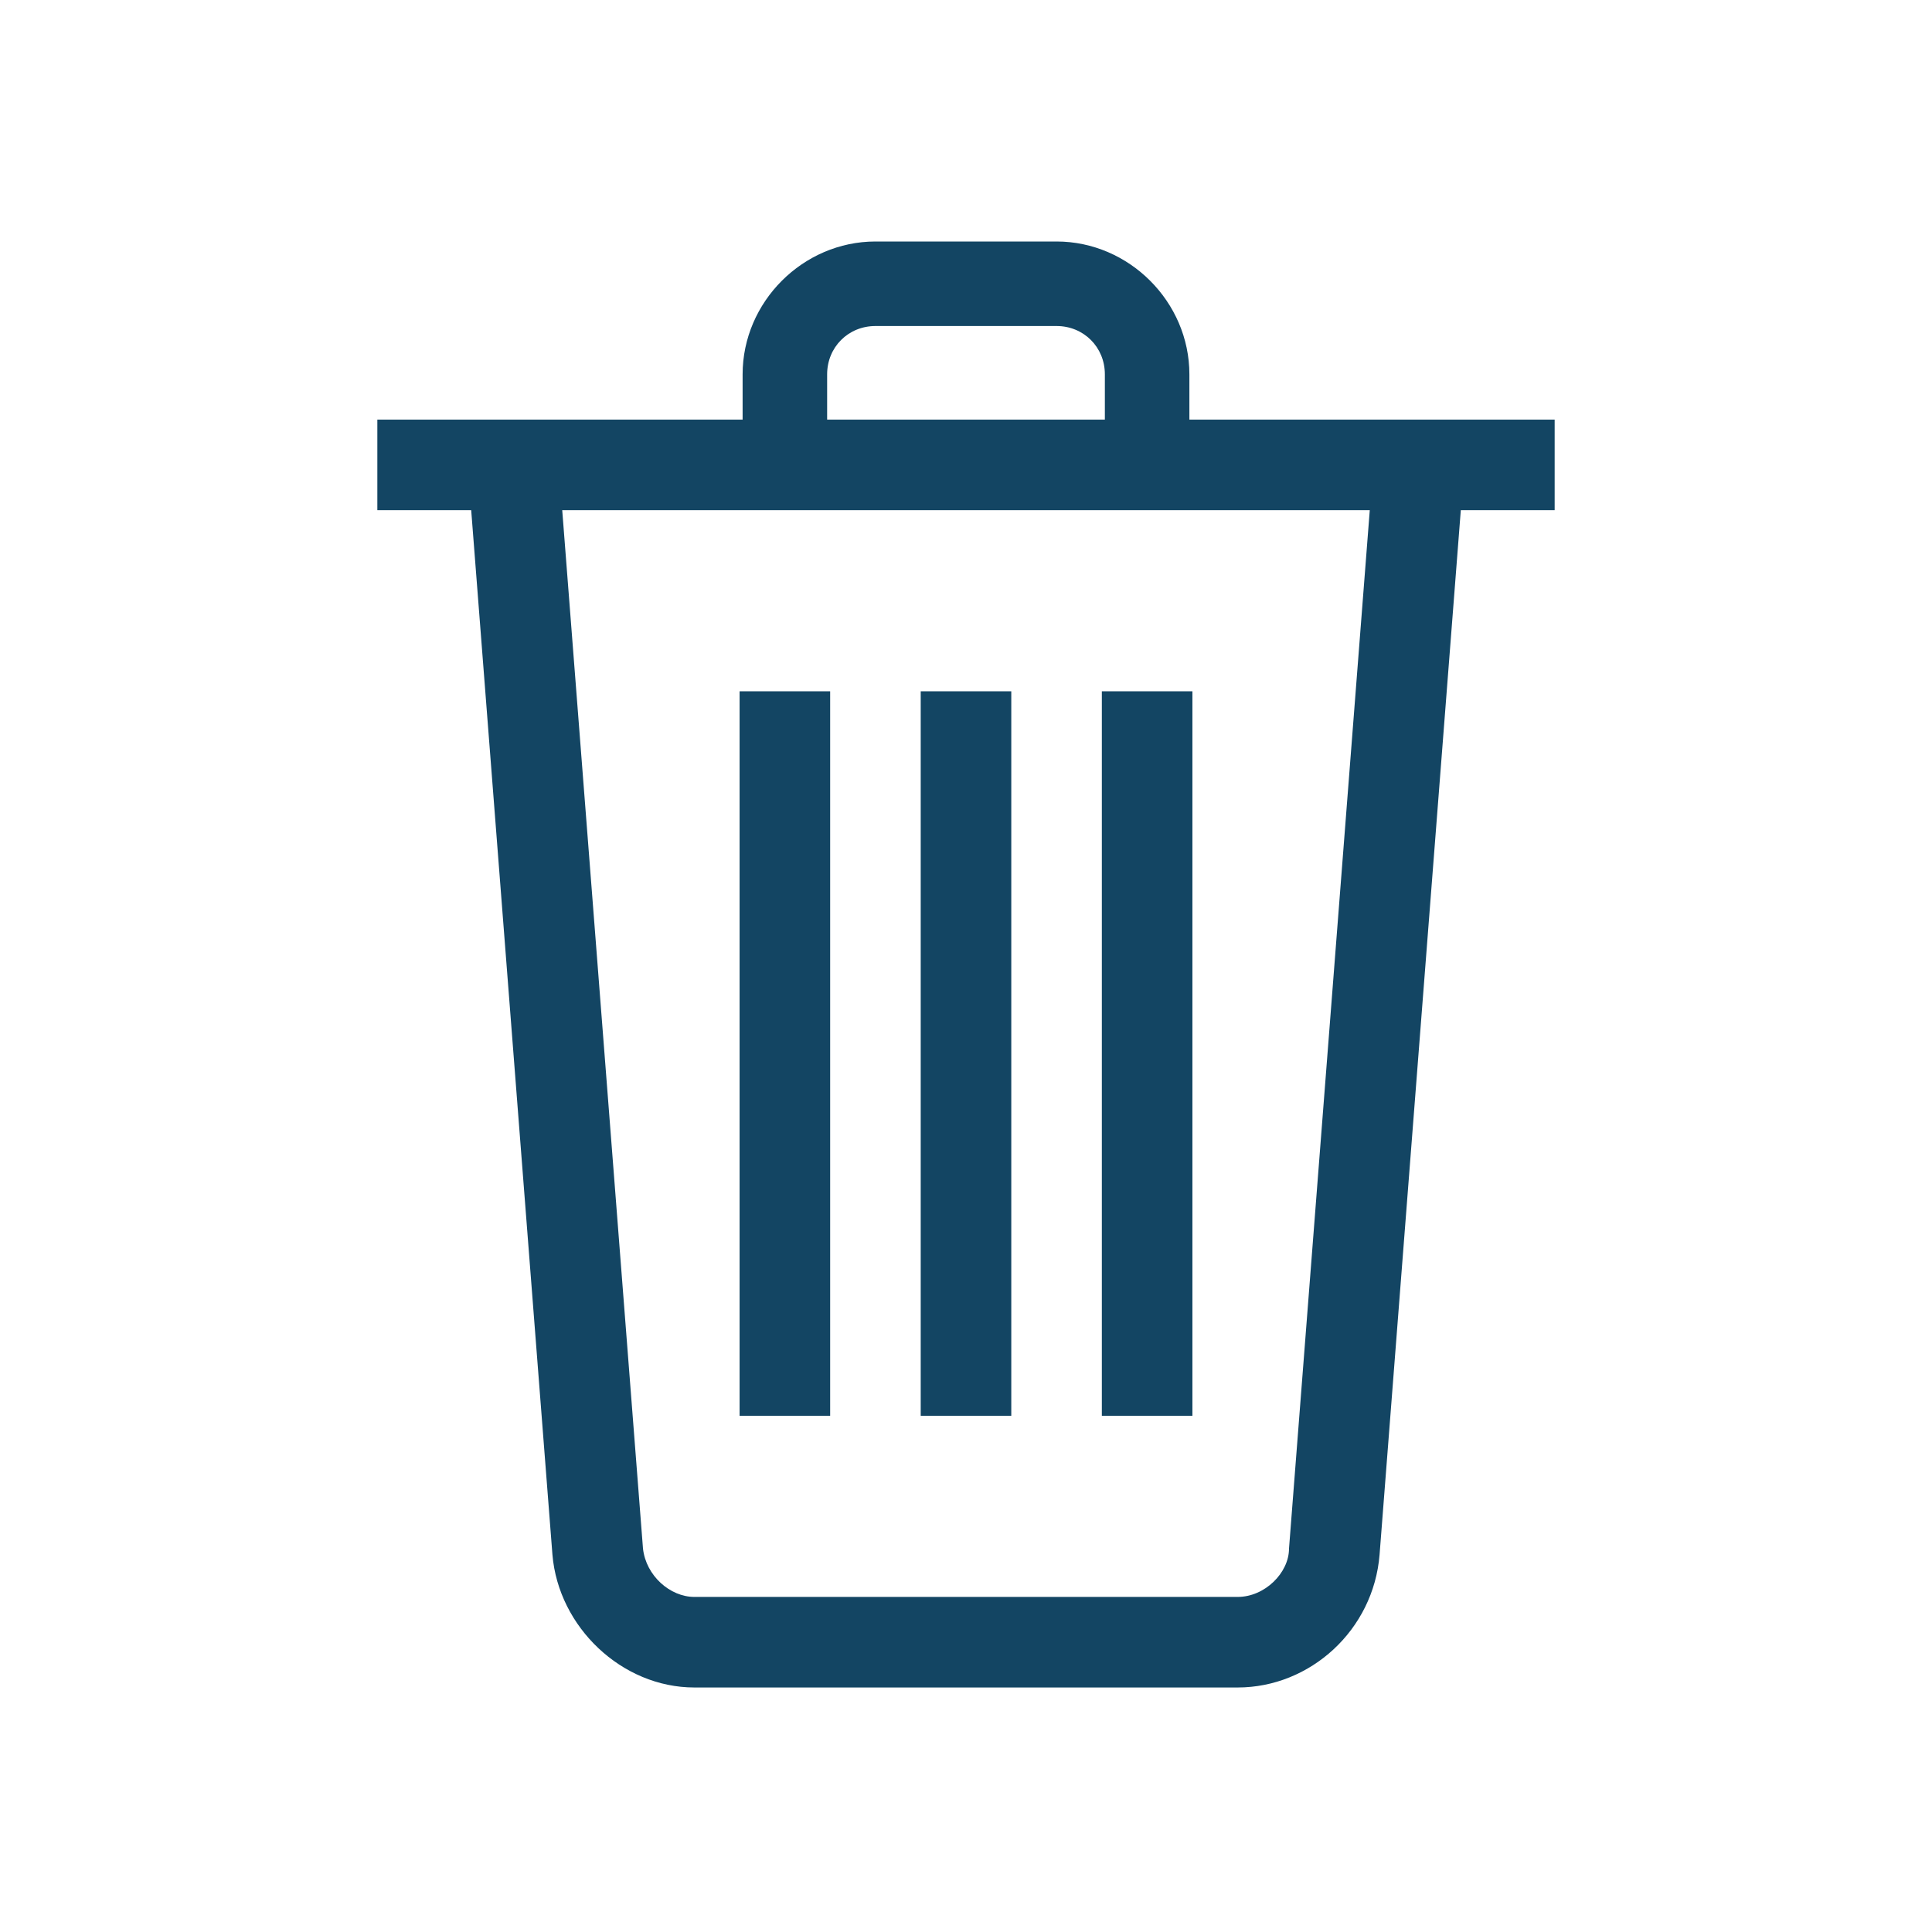
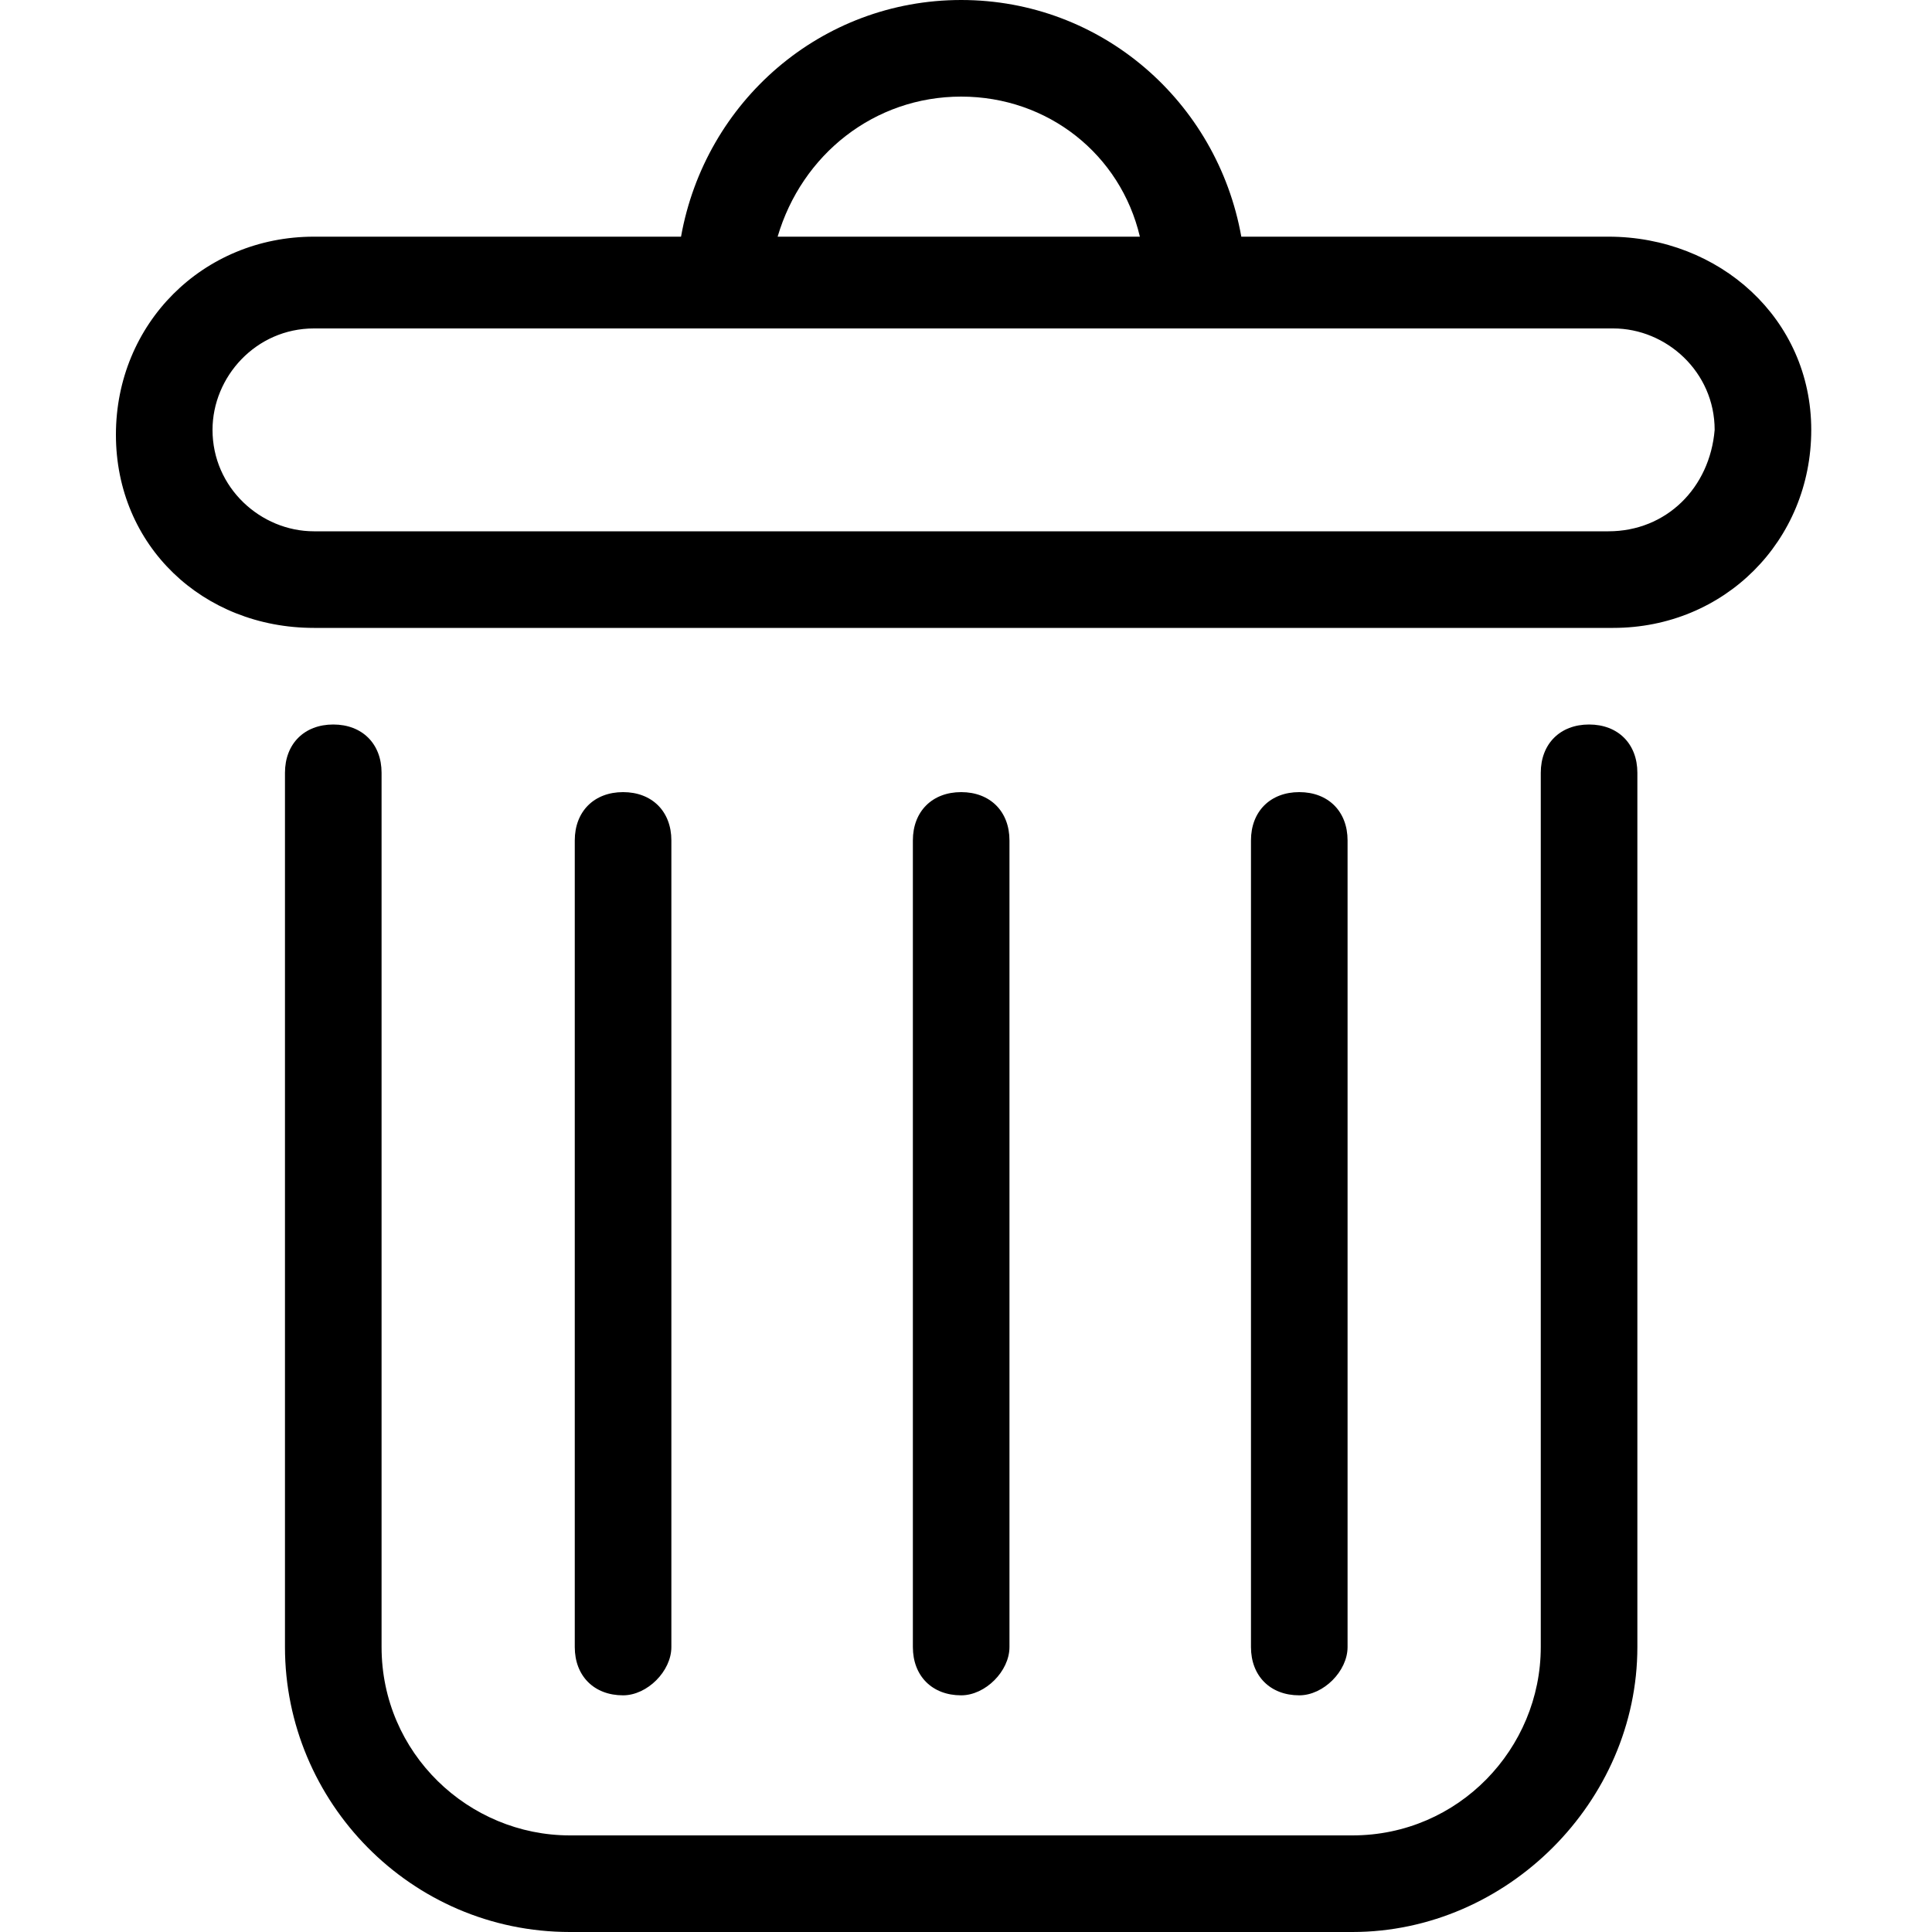
- <svg xmlns="http://www.w3.org/2000/svg" id="Layer_1" style="enable-background:new 0 0 64 64;" version="1.1" viewBox="0 0 64 64" xml:space="preserve">
-   <style type="text/css">
- 	.st0{fill:#134563;}
- </style>
+ <svg xmlns="http://www.w3.org/2000/svg" enable-background="new 0 0 40 40" id="Слой_1" version="1.1" viewBox="0 0 40 40" xml:space="preserve">
  <g>
-     <g id="Icon-Trash" transform="translate(232, 228)">
-       <polygon class="st0" id="Fill-6" points="-207.5,-205.1 -204.5,-205.1 -204.5,-181.1 -207.5,-181.1    " />
-       <polygon class="st0" id="Fill-7" points="-201.5,-205.1 -198.5,-205.1 -198.5,-181.1 -201.5,-181.1    " />
-       <polygon class="st0" id="Fill-8" points="-195.5,-205.1 -192.5,-205.1 -192.5,-181.1 -195.5,-181.1    " />
-       <polygon class="st0" id="Fill-9" points="-219.5,-214.1 -180.5,-214.1 -180.5,-211.1 -219.5,-211.1    " />
-       <path class="st0" d="M-192.6-212.6h-2.8v-3c0-0.9-0.7-1.6-1.6-1.6h-6c-0.9,0-1.6,0.7-1.6,1.6v3h-2.8v-3     c0-2.4,2-4.4,4.4-4.4h6c2.4,0,4.4,2,4.4,4.4V-212.6" id="Fill-10" />
-       <path class="st0" d="M-191-172.1h-18c-2.4,0-4.5-2-4.7-4.4l-2.8-36l3-0.2l2.8,36c0.1,0.9,0.9,1.6,1.7,1.6h18     c0.9,0,1.7-0.8,1.7-1.6l2.8-36l3,0.2l-2.8,36C-186.5-174-188.6-172.1-191-172.1" id="Fill-11" />
-     </g>
+     <path d="M28,40H11.8c-3.3,0-5.9-2.7-5.9-5.9V16c0-0.6,0.4-1,1-1s1,0.4,1,1v18.1c0,2.2,1.8,3.9,3.9,3.9H28c2.2,0,3.9-1.8,3.9-3.9V16   c0-0.6,0.4-1,1-1s1,0.4,1,1v18.1C33.9,37.3,31.2,40,28,40z" />
+   </g>
+   <g>
+     <path d="M33.3,4.9h-7.6C25.2,2.1,22.8,0,19.9,0s-5.3,2.1-5.8,4.9H6.5c-2.3,0-4.1,1.8-4.1,4.1S4.2,13,6.5,13h26.9   c2.3,0,4.1-1.8,4.1-4.1S35.6,4.9,33.3,4.9z M19.9,2c1.8,0,3.3,1.2,3.7,2.9h-7.5C16.6,3.2,18.1,2,19.9,2z M33.3,11H6.5   c-1.1,0-2.1-0.9-2.1-2.1c0-1.1,0.9-2.1,2.1-2.1h26.9c1.1,0,2.1,0.9,2.1,2.1C35.4,10.1,34.5,11,33.3,11z" />
+   </g>
+   <g>
+     <path d="M12.9,35.1c-0.6,0-1-0.4-1-1V17.4c0-0.6,0.4-1,1-1s1,0.4,1,1v16.7C13.9,34.6,13.4,35.1,12.9,35.1z" />
+   </g>
+   <g>
+     <path d="M26.9,35.1c-0.6,0-1-0.4-1-1V17.4c0-0.6,0.4-1,1-1s1,0.4,1,1v16.7C27.9,34.6,27.4,35.1,26.9,35.1z" />
+   </g>
+   <g>
+     <path d="M19.9,35.1c-0.6,0-1-0.4-1-1V17.4c0-0.6,0.4-1,1-1s1,0.4,1,1v16.7C20.9,34.6,20.4,35.1,19.9,35.1z" />
  </g>
</svg>
